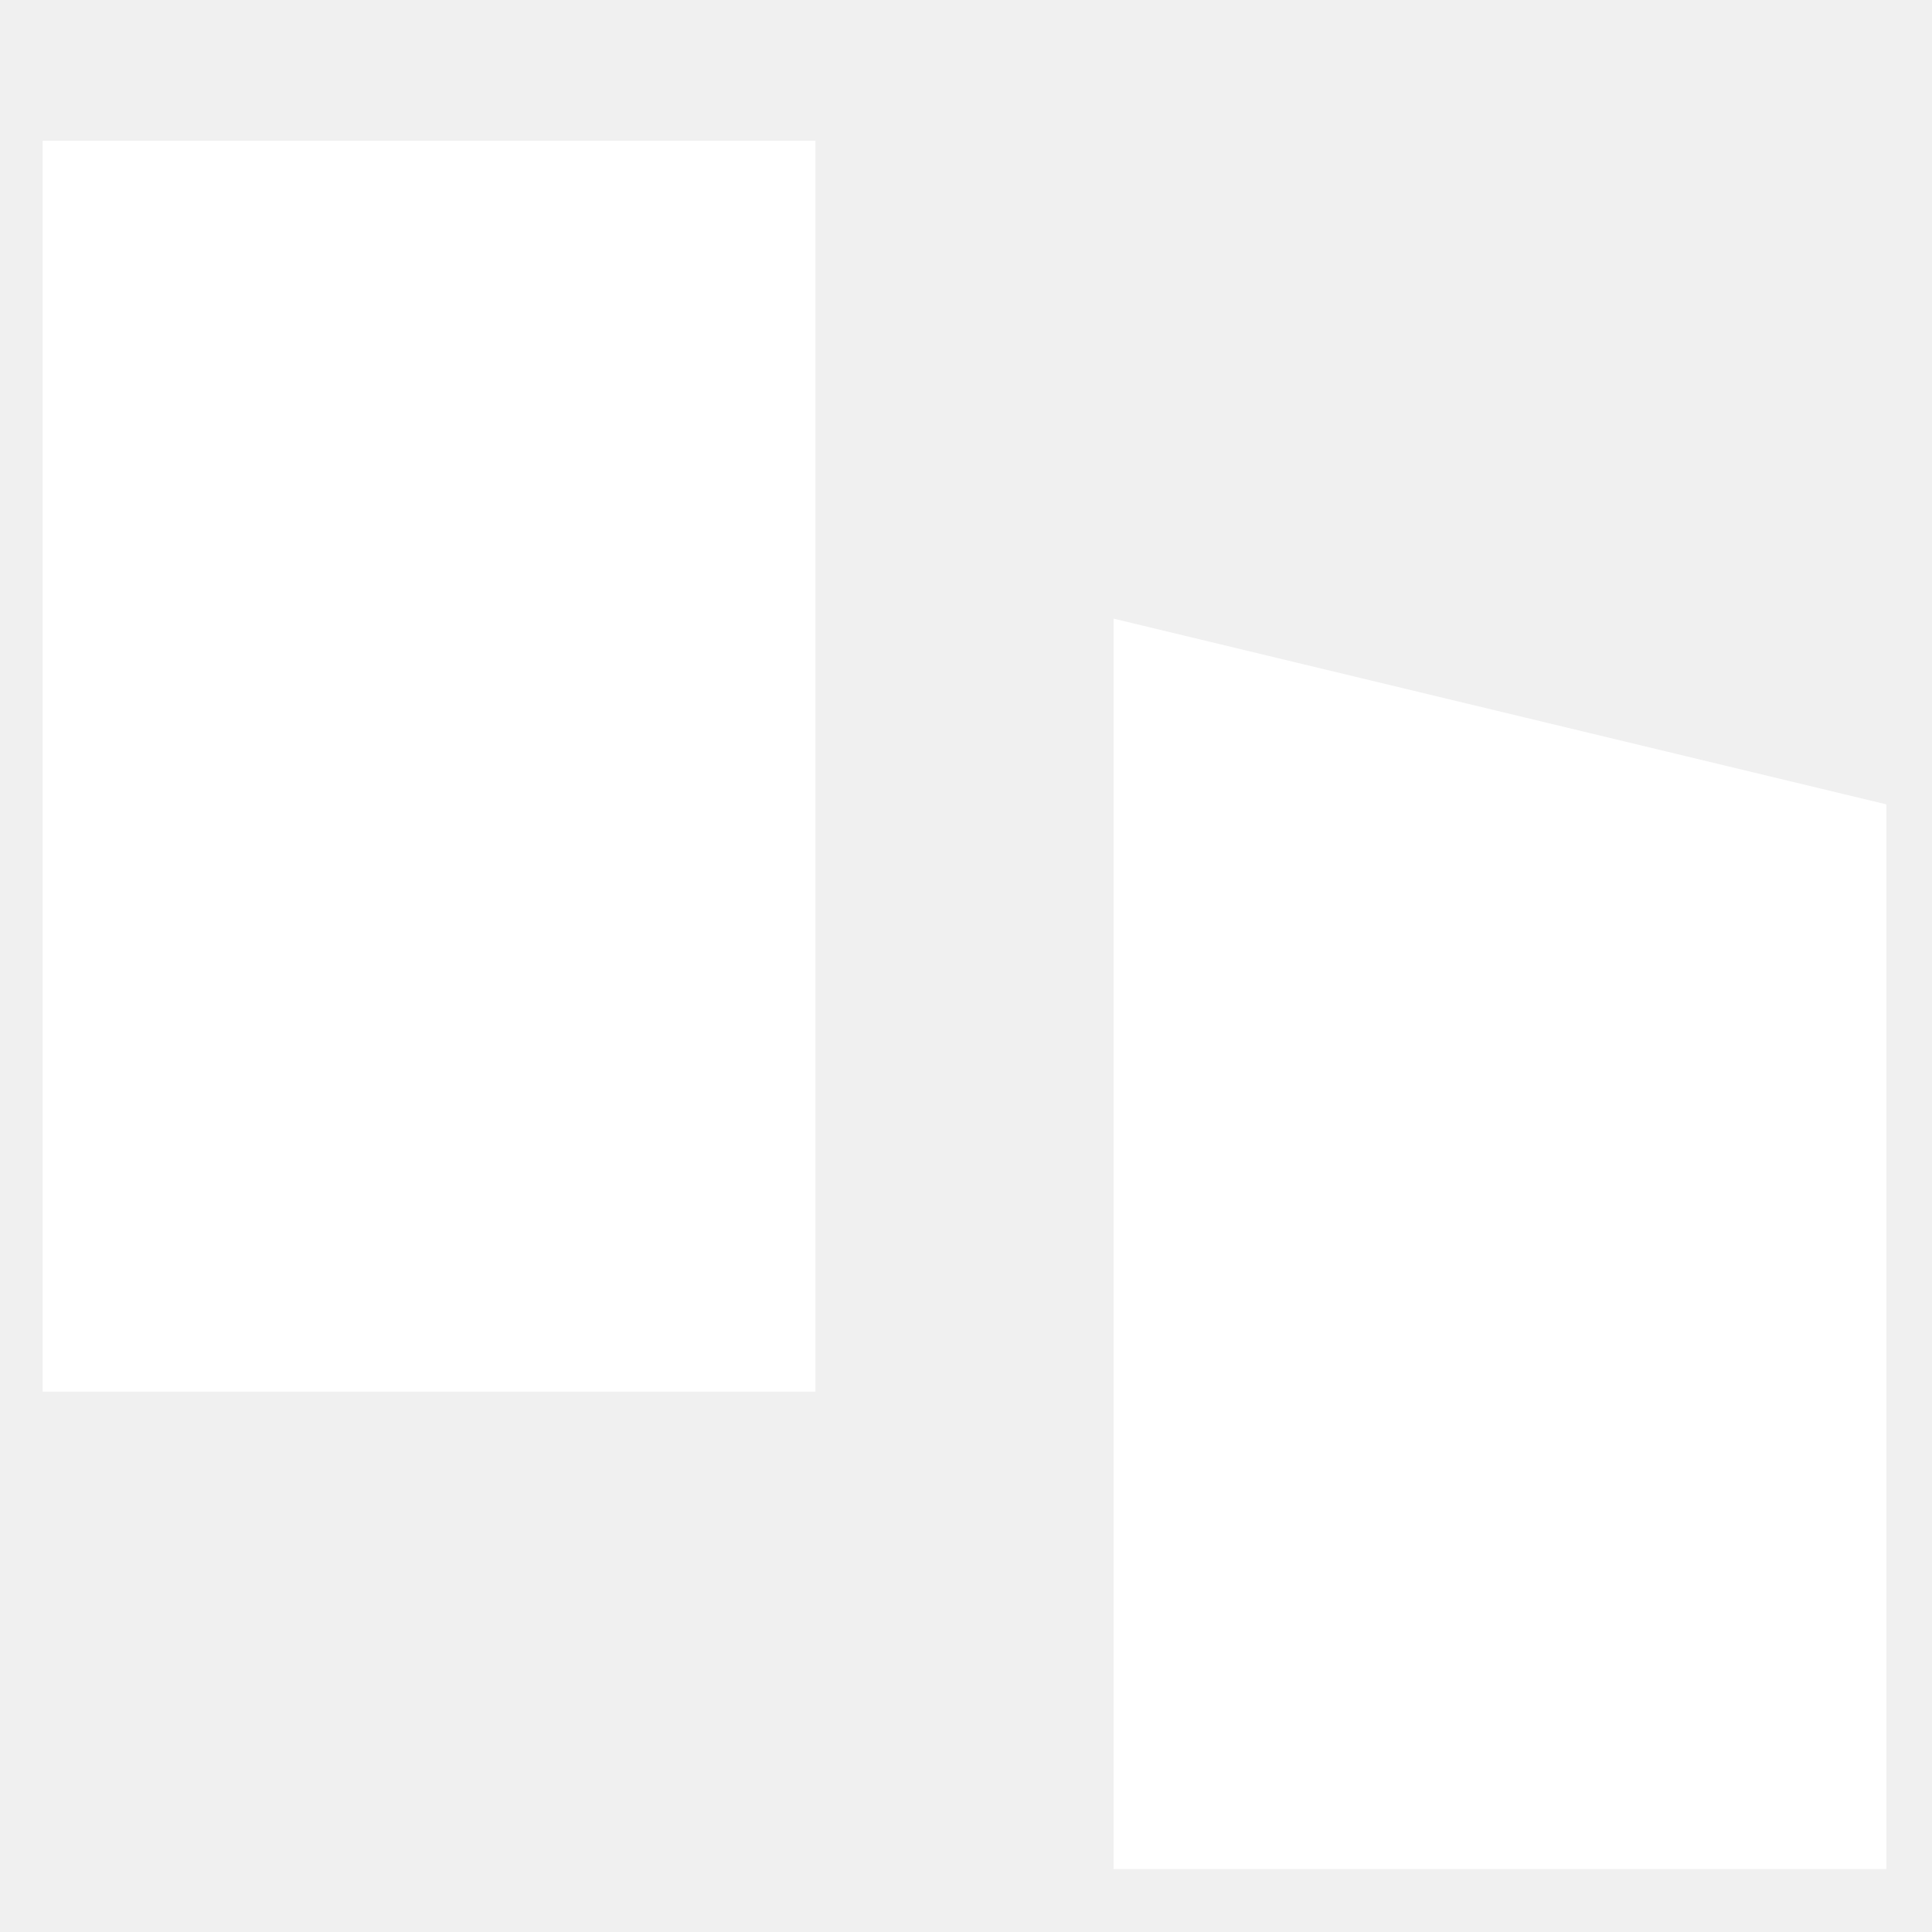
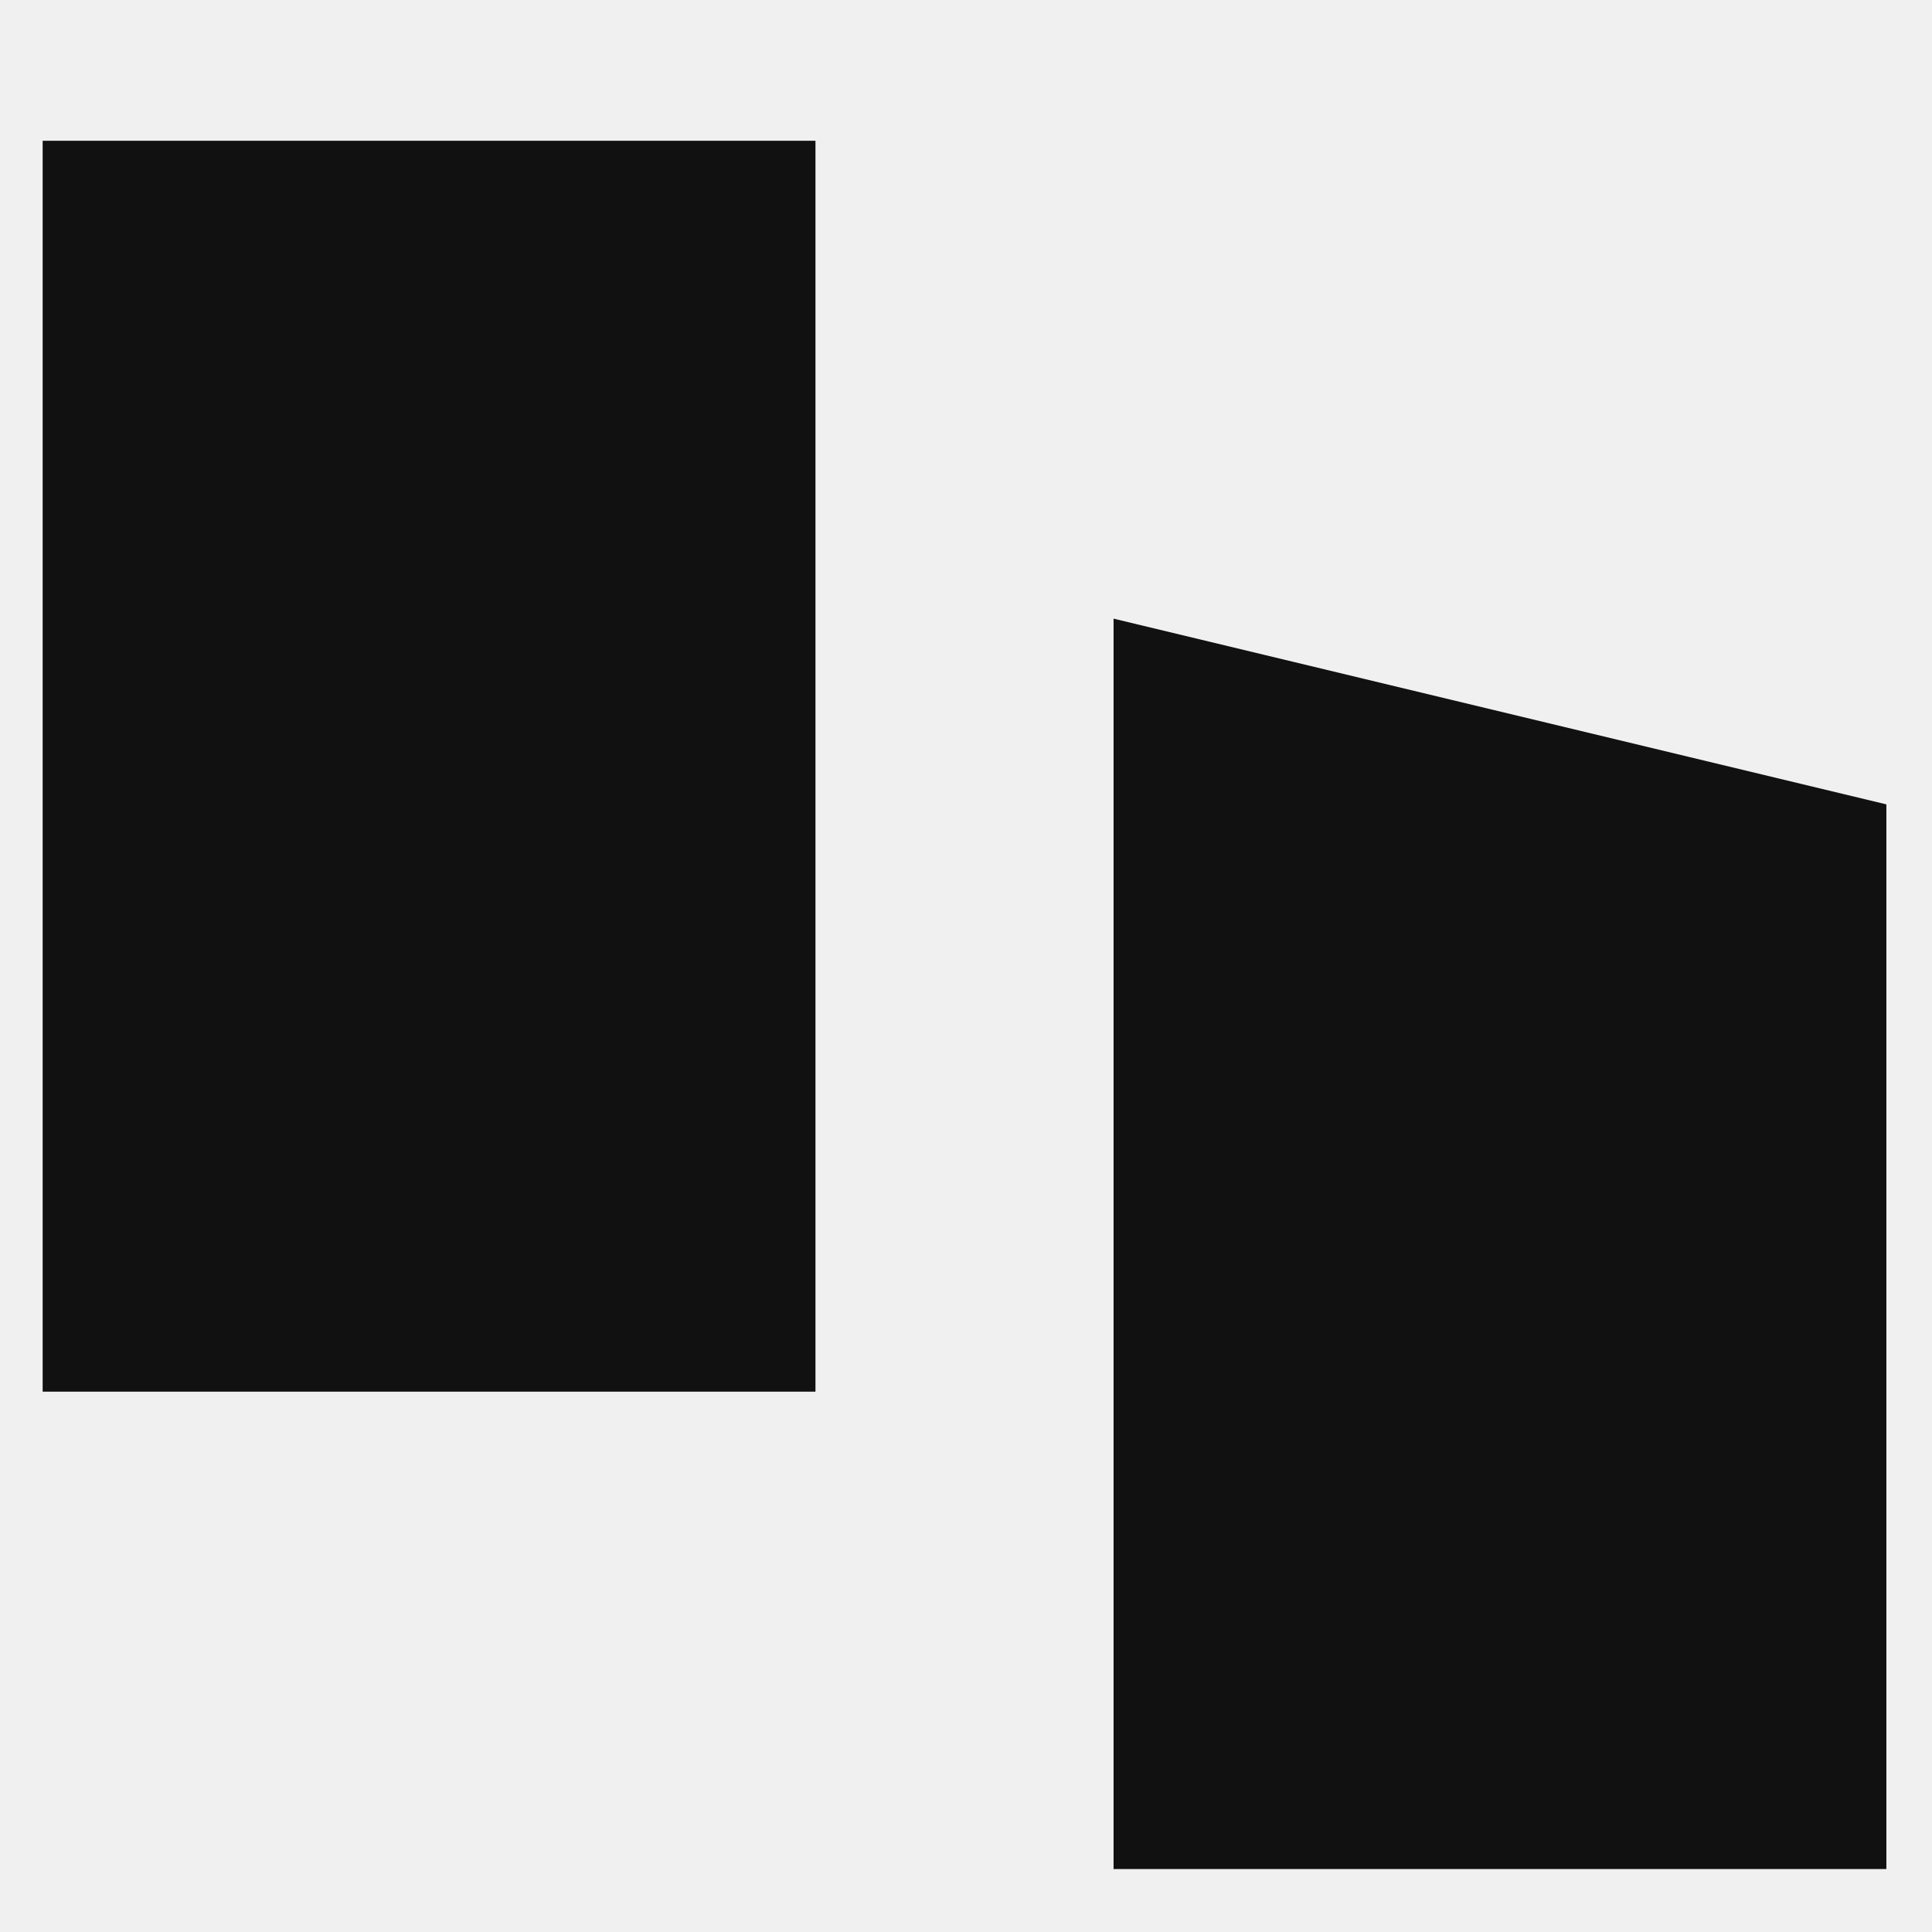
- <svg xmlns="http://www.w3.org/2000/svg" viewBox="0 0 500 500" fill="#ffffff">
-   <g id="Layer_1">
+ <svg xmlns="http://www.w3.org/2000/svg" viewBox="0 0 500 500">
+   <style>
+     .mark { fill: #111111; }
+     @media (prefers-color-scheme: dark) {
+       .mark { fill: #ffffff; }
+     }
+   </style>
+   <g class="mark">
    <rect x="11.04" y="36.43" width="200" height="323.73" />
-   </g>
-   <g id="Layer_2">
    <polygon points="288.19 160.11 288.19 483.71 488.19 483.71 488.19 208.17 288.21 160.11 288.19 160.11" />
  </g>
</svg>
